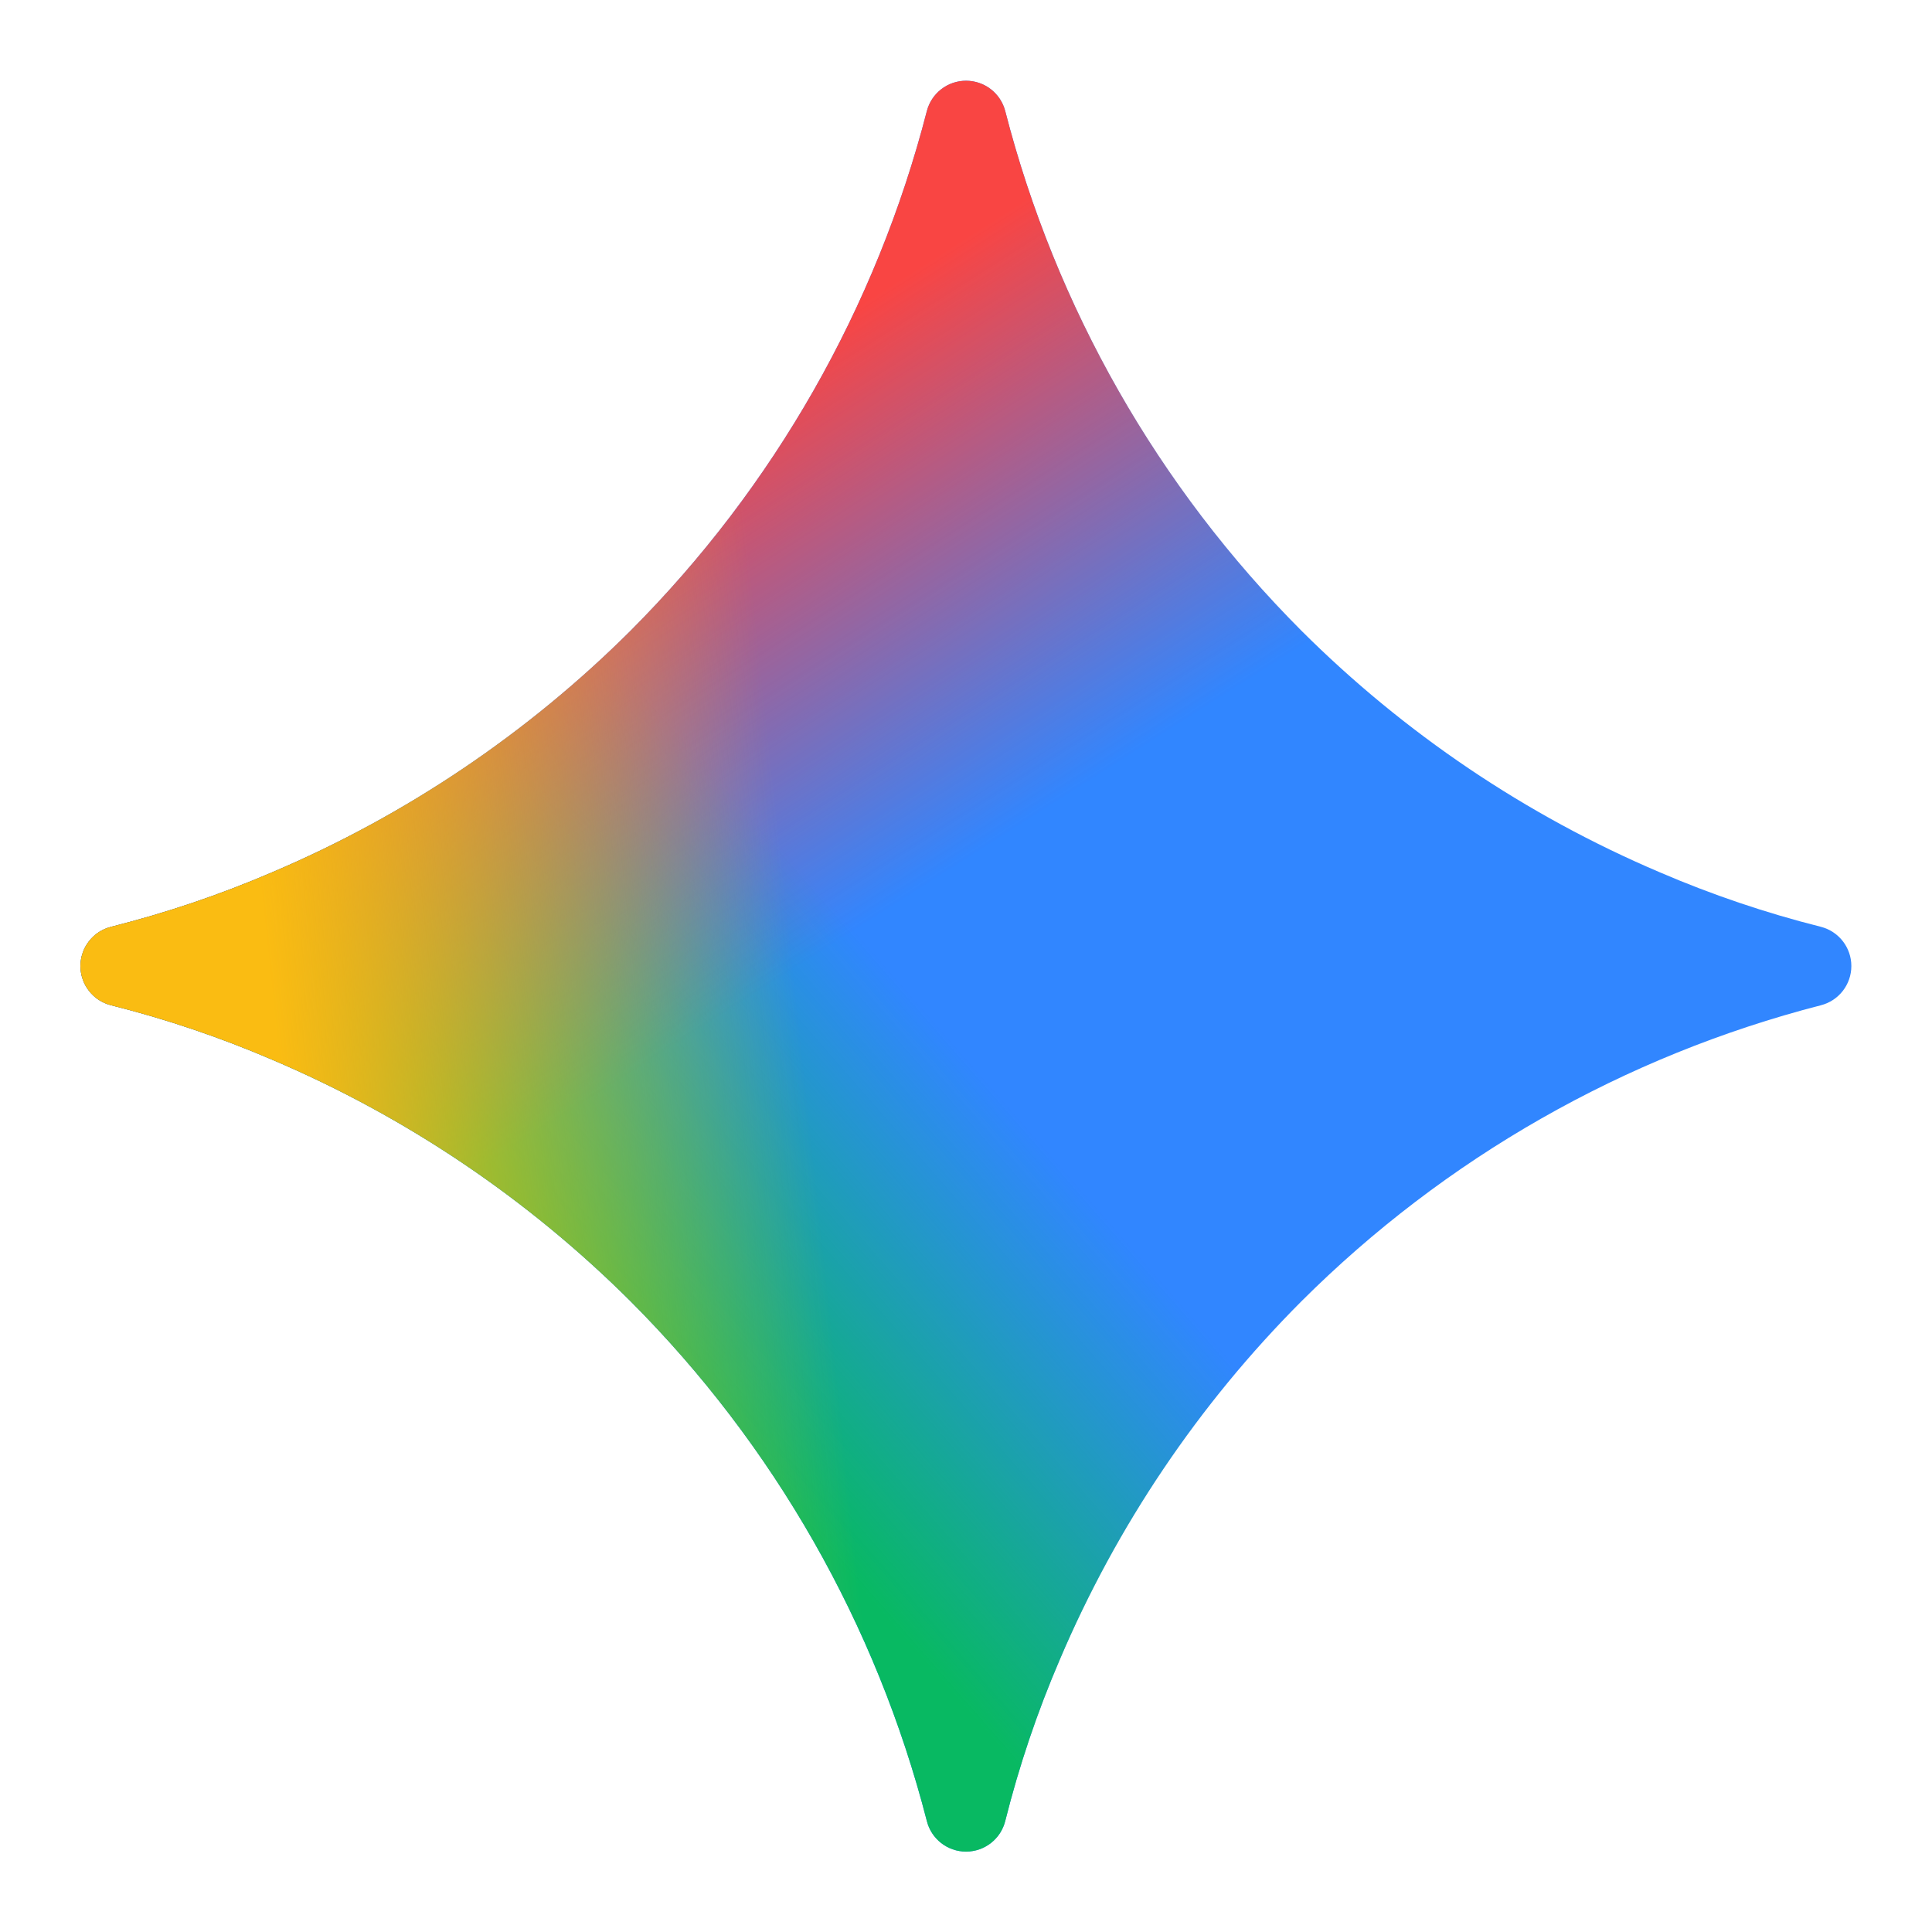
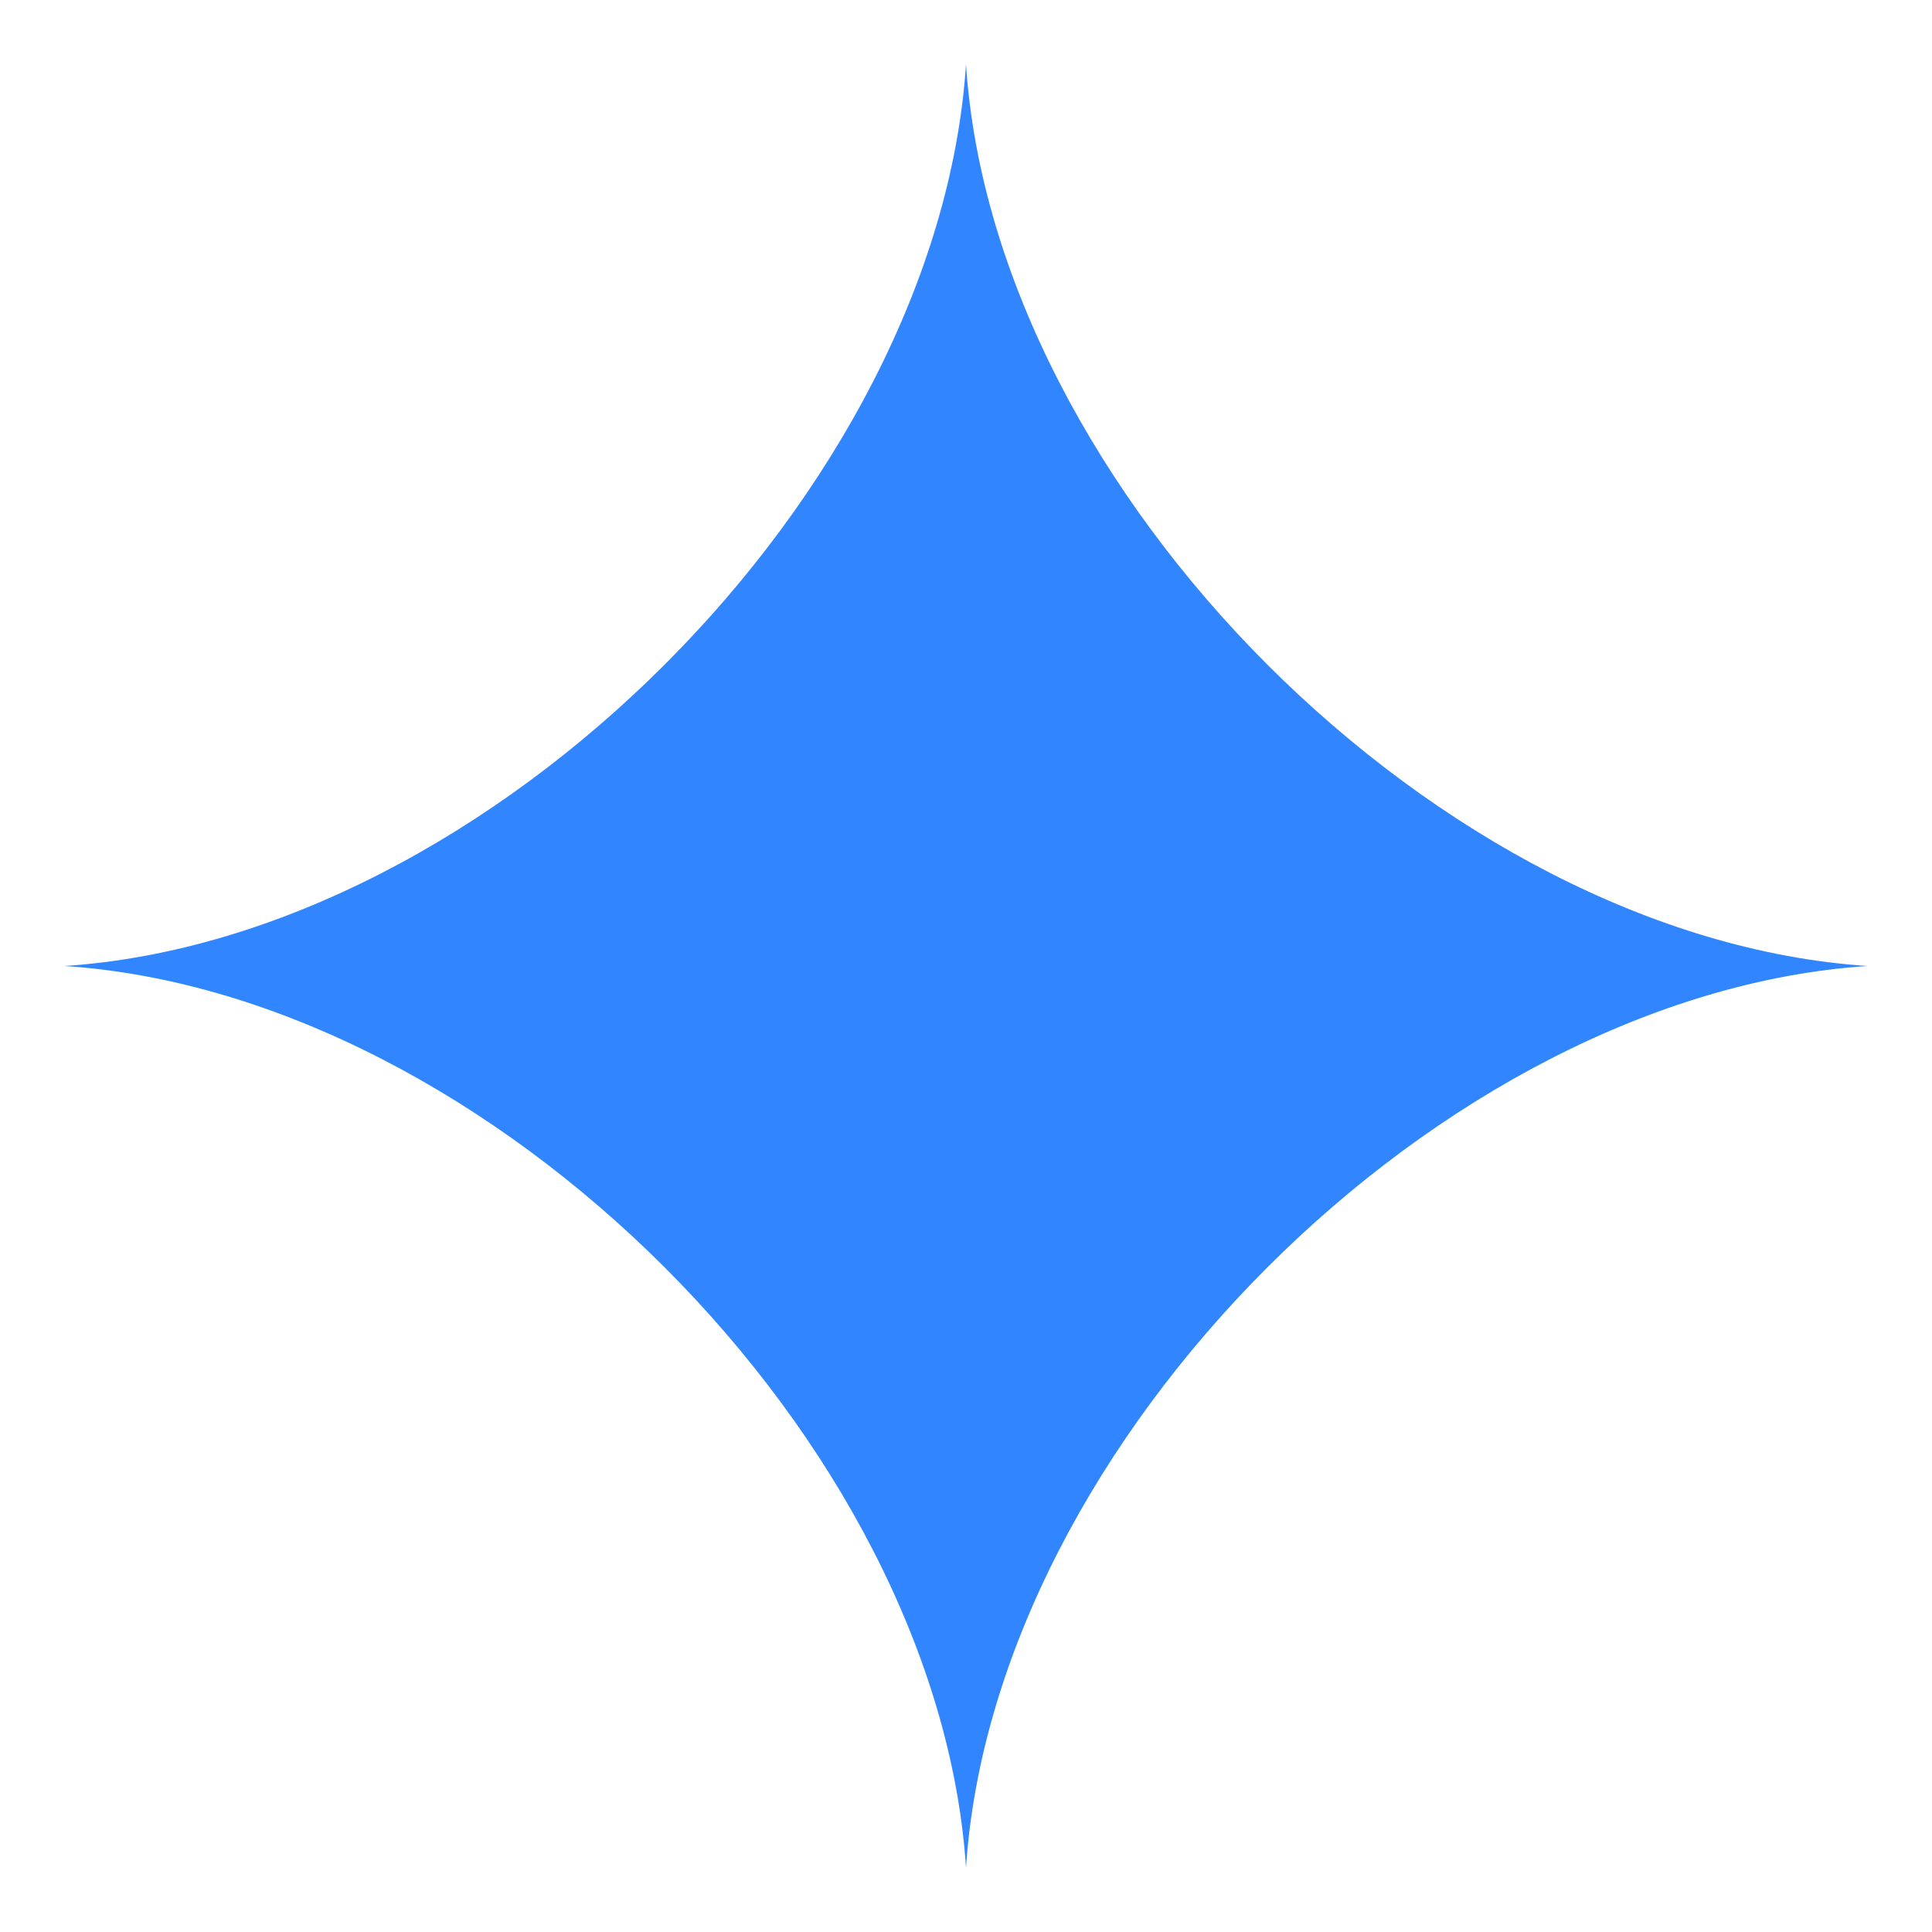
- <svg xmlns="http://www.w3.org/2000/svg" height="1em" style="flex:none;line-height:1" viewBox="0 0 24 24" width="1em">
-   <path d="M20.616 10.835a14.147 14.147 0 01-4.45-3.001 14.111 14.111 0 01-3.678-6.452.503.503 0 00-.975 0 14.134 14.134 0 01-3.679 6.452 14.155 14.155 0 01-4.45 3.001c-.65.28-1.318.505-2.002.678a.502.502 0 000 .975c.684.172 1.35.397 2.002.677a14.147 14.147 0 014.45 3.001 14.112 14.112 0 013.679 6.453.502.502 0 00.975 0c.172-.685.397-1.351.677-2.003a14.145 14.145 0 013.001-4.45 14.113 14.113 0 016.453-3.678.503.503 0 000-.975 13.245 13.245 0 01-2.003-.678z" fill="#3186FF" />
-   <path d="M20.616 10.835a14.147 14.147 0 01-4.45-3.001 14.111 14.111 0 01-3.678-6.452.503.503 0 00-.975 0 14.134 14.134 0 01-3.679 6.452 14.155 14.155 0 01-4.45 3.001c-.65.28-1.318.505-2.002.678a.502.502 0 000 .975c.684.172 1.35.397 2.002.677a14.147 14.147 0 014.45 3.001 14.112 14.112 0 013.679 6.453.502.502 0 00.975 0c.172-.685.397-1.351.677-2.003a14.145 14.145 0 013.001-4.45 14.113 14.113 0 016.453-3.678.503.503 0 000-.975 13.245 13.245 0 01-2.003-.678z" fill="url(#lobe-icons-gemini-fill-0)" />
-   <path d="M20.616 10.835a14.147 14.147 0 01-4.45-3.001 14.111 14.111 0 01-3.678-6.452.503.503 0 00-.975 0 14.134 14.134 0 01-3.679 6.452 14.155 14.155 0 01-4.45 3.001c-.65.28-1.318.505-2.002.678a.502.502 0 000 .975c.684.172 1.35.397 2.002.677a14.147 14.147 0 014.45 3.001 14.112 14.112 0 013.679 6.453.502.502 0 00.975 0c.172-.685.397-1.351.677-2.003a14.145 14.145 0 013.001-4.45 14.113 14.113 0 016.453-3.678.503.503 0 000-.975 13.245 13.245 0 01-2.003-.678z" fill="url(#lobe-icons-gemini-fill-1)" />
-   <path d="M20.616 10.835a14.147 14.147 0 01-4.45-3.001 14.111 14.111 0 01-3.678-6.452.503.503 0 00-.975 0 14.134 14.134 0 01-3.679 6.452 14.155 14.155 0 01-4.45 3.001c-.65.28-1.318.505-2.002.678a.502.502 0 000 .975c.684.172 1.35.397 2.002.677a14.147 14.147 0 014.45 3.001 14.112 14.112 0 013.679 6.453.502.502 0 00.975 0c.172-.685.397-1.351.677-2.003a14.145 14.145 0 013.001-4.45 14.113 14.113 0 016.453-3.678.503.503 0 000-.975 13.245 13.245 0 01-2.003-.678z" fill="url(#lobe-icons-gemini-fill-2)" />
-   <defs>
-     <linearGradient gradientUnits="userSpaceOnUse" id="lobe-icons-gemini-fill-0" x1="7" x2="11" y1="15.5" y2="12">
-       <stop stop-color="#08B962" />
-       <stop offset="1" stop-color="#08B962" stop-opacity="0" />
-     </linearGradient>
-     <linearGradient gradientUnits="userSpaceOnUse" id="lobe-icons-gemini-fill-1" x1="8" x2="11.5" y1="5.5" y2="11">
-       <stop stop-color="#F94543" />
-       <stop offset="1" stop-color="#F94543" stop-opacity="0" />
-     </linearGradient>
-     <linearGradient gradientUnits="userSpaceOnUse" id="lobe-icons-gemini-fill-2" x1="3.5" x2="17.5" y1="13.5" y2="12">
-       <stop stop-color="#FABC12" />
-       <stop offset=".46" stop-color="#FABC12" stop-opacity="0" />
-     </linearGradient>
-   </defs>
+ <svg xmlns="http://www.w3.org/2000/svg" fill="#3186FF" fill-rule="evenodd" viewBox="0 0 24 24">
+   <path d="M12 0.8C12.35 6.1 17.9 11.65 23.2 12C17.9 12.35 12.35 17.9 12 23.2C11.65 17.9 6.1 12.35 0.8 12C6.1 11.65 11.65 6.1 12 0.8Z" />
</svg>
